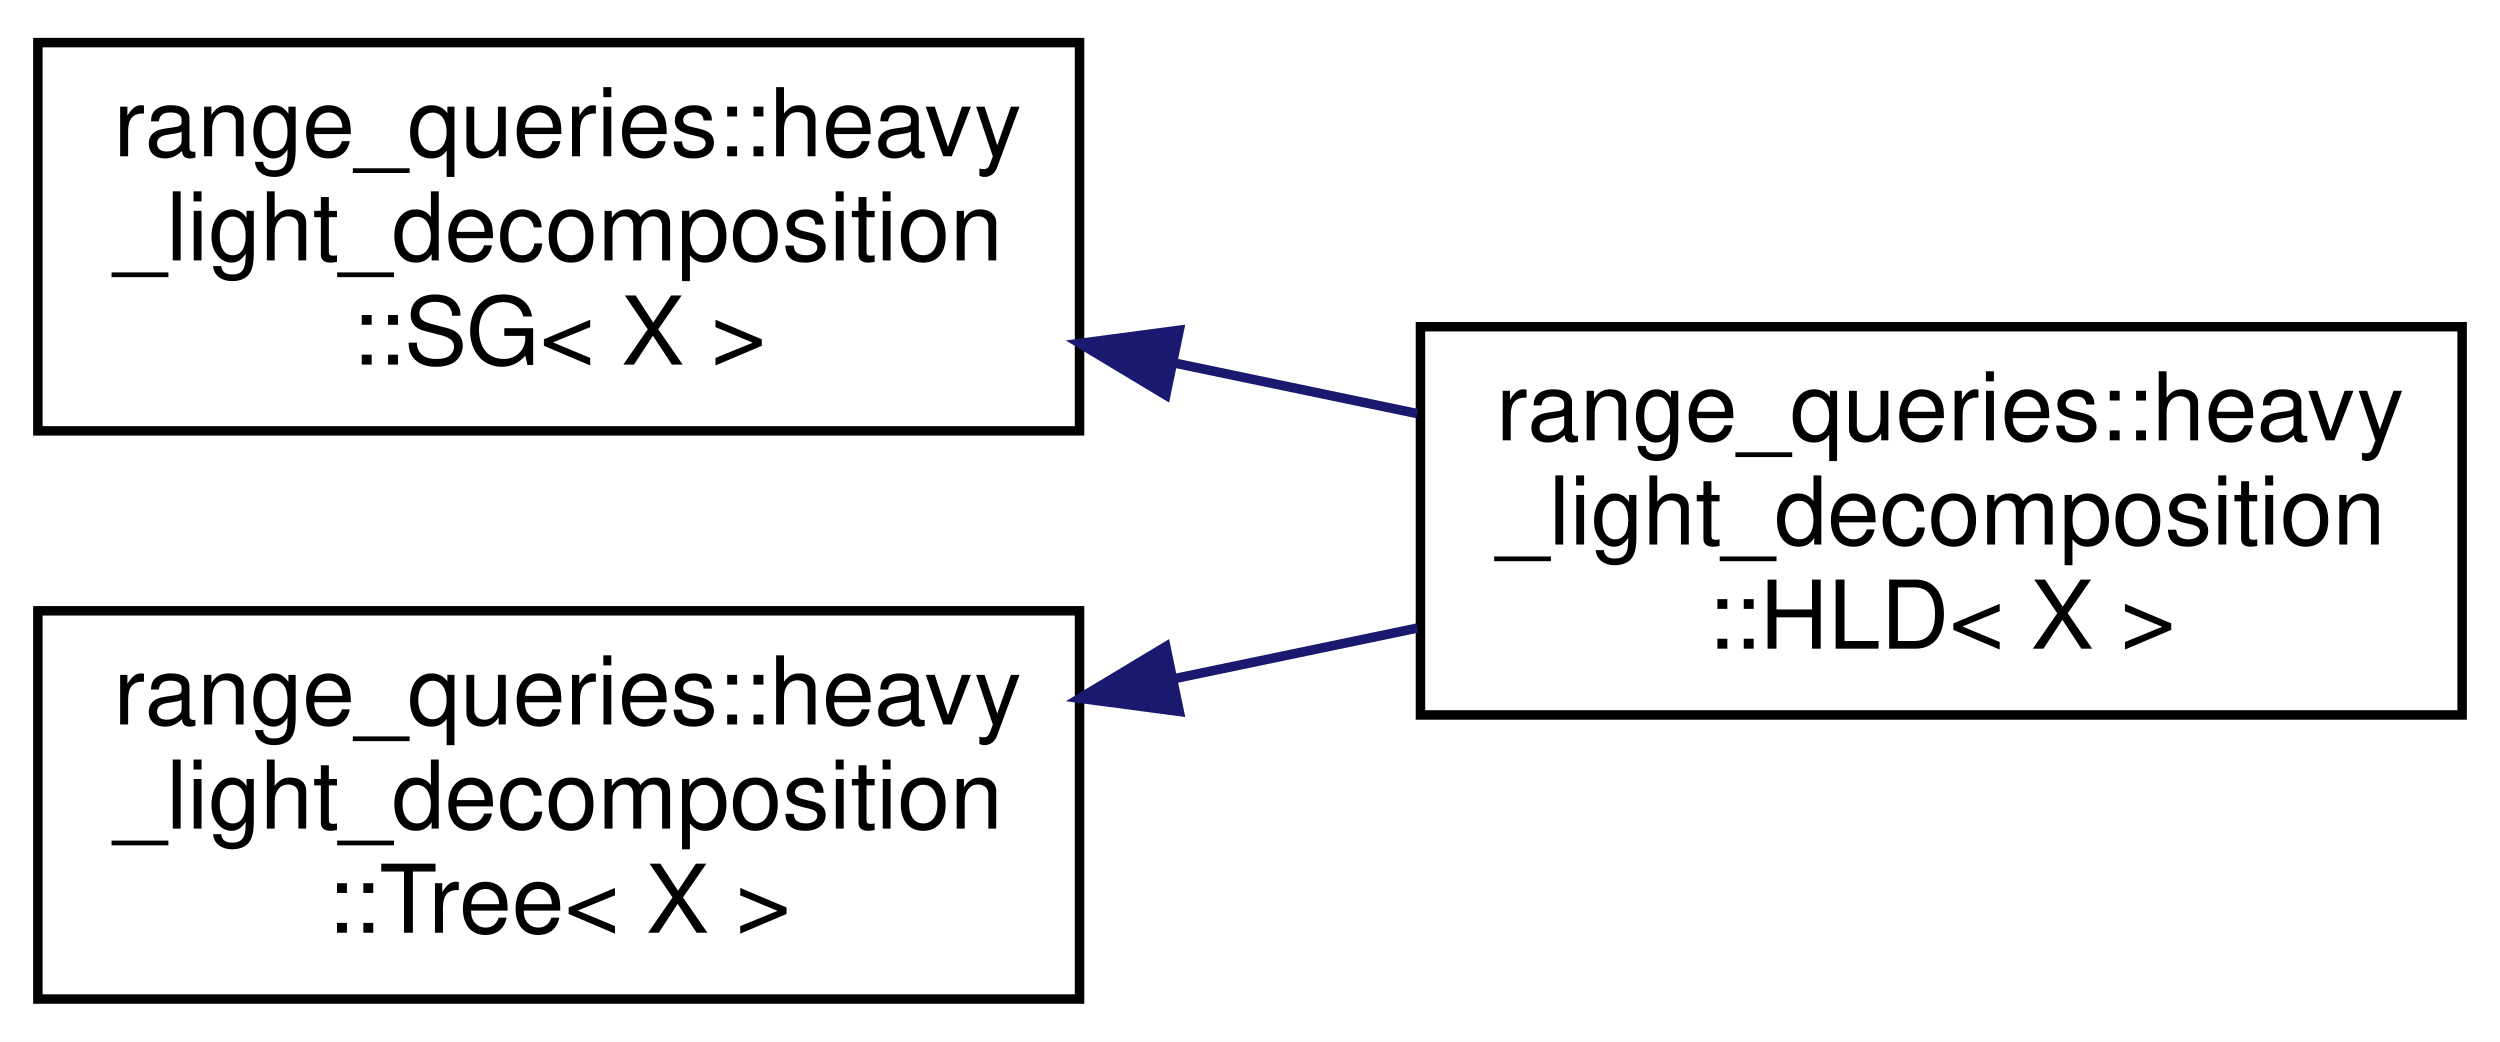
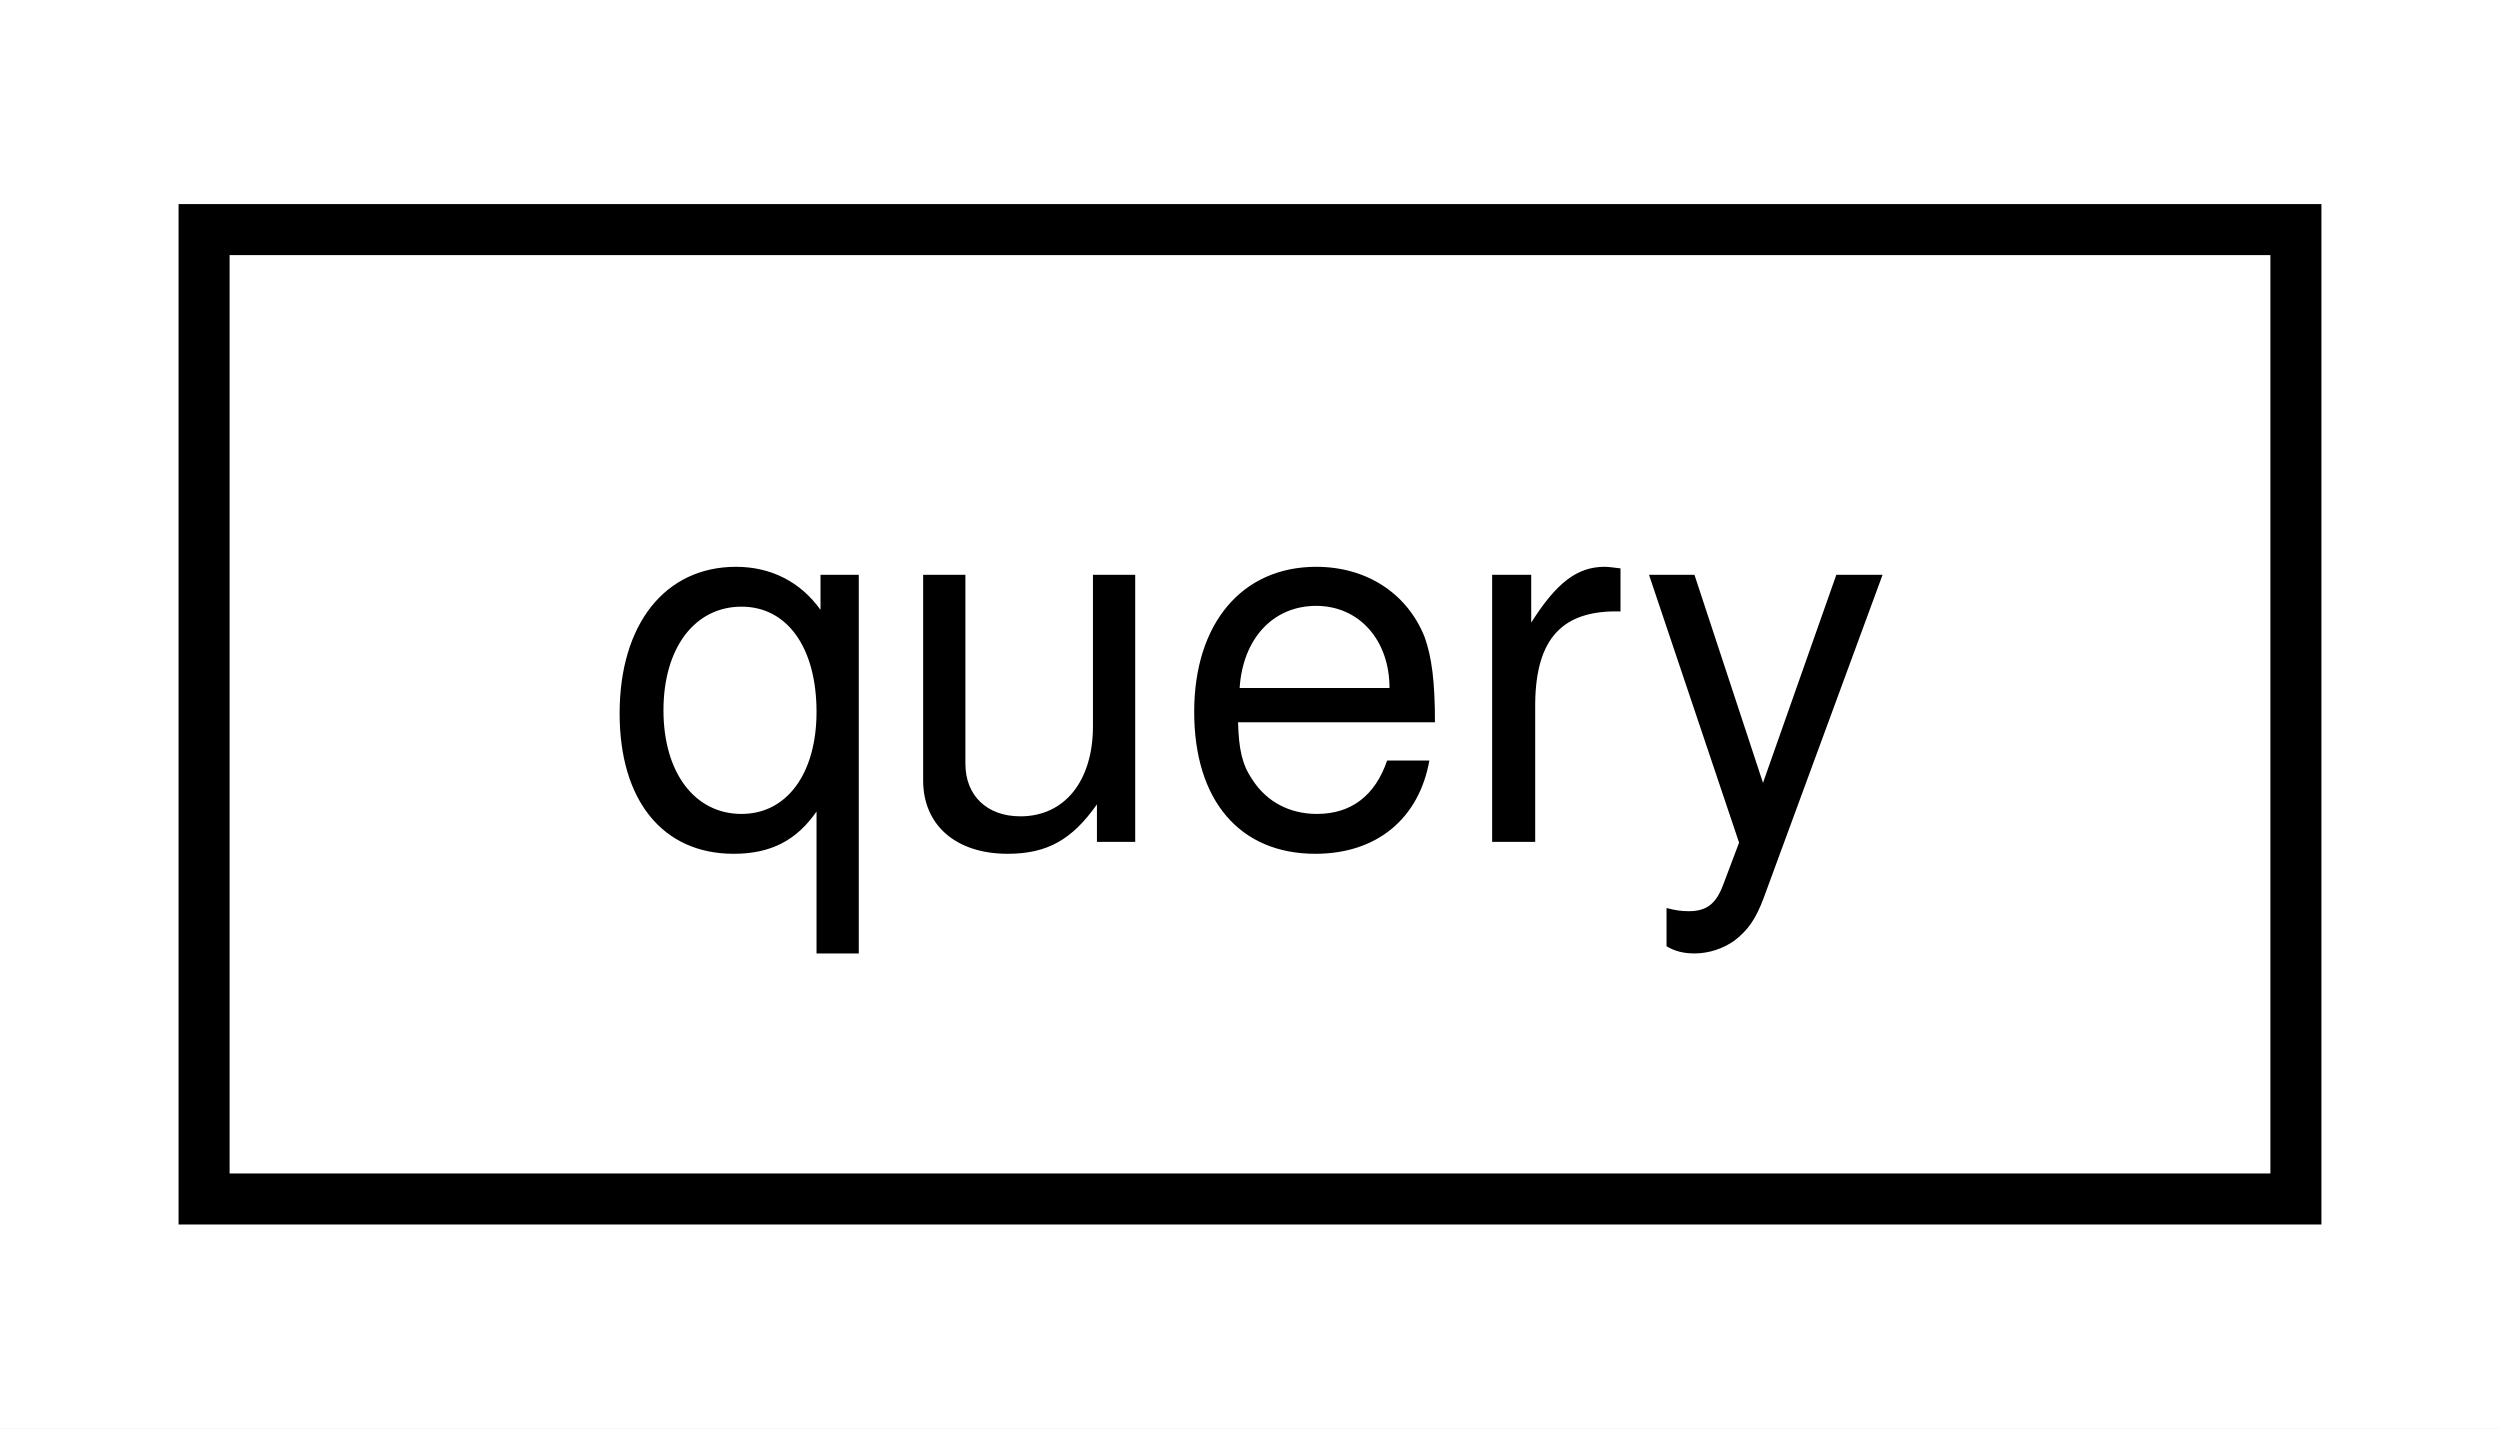
- <svg xmlns="http://www.w3.org/2000/svg" xmlns:xlink="http://www.w3.org/1999/xlink" width="264pt" height="110pt" viewBox="0.00 0.00 264.00 110.00">
-   <g id="graph0" class="graph" transform="scale(1 1) rotate(0) translate(4 106)">
-     <polygon fill="white" stroke="transparent" points="-4,4 -4,-106 260,-106 260,4 -4,4" />
+ <svg xmlns="http://www.w3.org/2000/svg" xmlns:xlink="http://www.w3.org/1999/xlink" width="49pt" height="28pt" viewBox="0.00 0.00 49.00 28.00">
+   <g id="graph0" class="graph" transform="scale(1 1) rotate(0) translate(4 24)">
+     <polygon fill="white" stroke="transparent" points="-4,4 -4,-24 45,-24 45,4 -4,4" />
    <g id="node1" class="node">
      <g id="a_node1">
-         <a xlink:href="d9/d35/classrange__queries_1_1heavy__light__decomposition_1_1_s_g.html" target="_top" xlink:title="Segment Tree, to store heavy chains.">
-           <polygon fill="white" stroke="black" points="0,-60.5 0,-101.5 110,-101.5 110,-60.5 0,-60.5" />
-           <text text-anchor="start" x="8" y="-89.5" font-family="Helvetica,sans-Serif" font-size="10.00">range_queries::heavy</text>
-           <text text-anchor="start" x="8" y="-78.5" font-family="Helvetica,sans-Serif" font-size="10.00">_light_decomposition</text>
-           <text text-anchor="middle" x="55" y="-67.5" font-family="Helvetica,sans-Serif" font-size="10.00">::SG&lt; X &gt;</text>
+         <a xlink:href="dd/d1b/structquery.html" target="_top" xlink:title=" ">
+           <polygon fill="white" stroke="black" points="0,-0.5 0,-19.5 41,-19.5 41,-0.5 0,-0.5" />
+           <text text-anchor="middle" x="20.5" y="-7.5" font-family="Helvetica,sans-Serif" font-size="10.00">query</text>
        </a>
      </g>
    </g>
-     <g id="node2" class="node">
-       <g id="a_node2">
-         <a xlink:href="d2/d8a/classrange__queries_1_1heavy__light__decomposition_1_1_h_l_d.html" target="_top" xlink:title="The Heavy-Light Decomposition class.">
-           <polygon fill="white" stroke="black" points="146,-30.5 146,-71.5 256,-71.5 256,-30.5 146,-30.5" />
-           <text text-anchor="start" x="154" y="-59.5" font-family="Helvetica,sans-Serif" font-size="10.00">range_queries::heavy</text>
-           <text text-anchor="start" x="154" y="-48.5" font-family="Helvetica,sans-Serif" font-size="10.00">_light_decomposition</text>
-           <text text-anchor="middle" x="201" y="-37.5" font-family="Helvetica,sans-Serif" font-size="10.00">::HLD&lt; X &gt;</text>
-         </a>
-       </g>
-     </g>
-     <g id="edge1" class="edge">
-       <path fill="none" stroke="midnightblue" d="M119.99,-67.67C128.56,-65.88 137.28,-64.07 145.67,-62.32" />
-       <polygon fill="midnightblue" stroke="midnightblue" points="119.11,-64.28 110.03,-69.74 120.53,-71.13 119.11,-64.28" />
-     </g>
-     <g id="node3" class="node">
-       <g id="a_node3">
-         <a xlink:href="d1/d51/classrange__queries_1_1heavy__light__decomposition_1_1_tree.html" target="_top" xlink:title="A Basic Tree, which supports binary lifting.">
-           <polygon fill="white" stroke="black" points="0,-0.5 0,-41.5 110,-41.5 110,-0.5 0,-0.5" />
-           <text text-anchor="start" x="8" y="-29.5" font-family="Helvetica,sans-Serif" font-size="10.00">range_queries::heavy</text>
-           <text text-anchor="start" x="8" y="-18.5" font-family="Helvetica,sans-Serif" font-size="10.00">_light_decomposition</text>
-           <text text-anchor="middle" x="55" y="-7.5" font-family="Helvetica,sans-Serif" font-size="10.00">::Tree&lt; X &gt;</text>
-         </a>
-       </g>
-     </g>
-     <g id="edge2" class="edge">
-       <path fill="none" stroke="midnightblue" d="M119.99,-34.33C128.56,-36.12 137.28,-37.93 145.67,-39.68" />
-       <polygon fill="midnightblue" stroke="midnightblue" points="120.53,-30.87 110.03,-32.26 119.11,-37.72 120.53,-30.87" />
-     </g>
  </g>
</svg>
